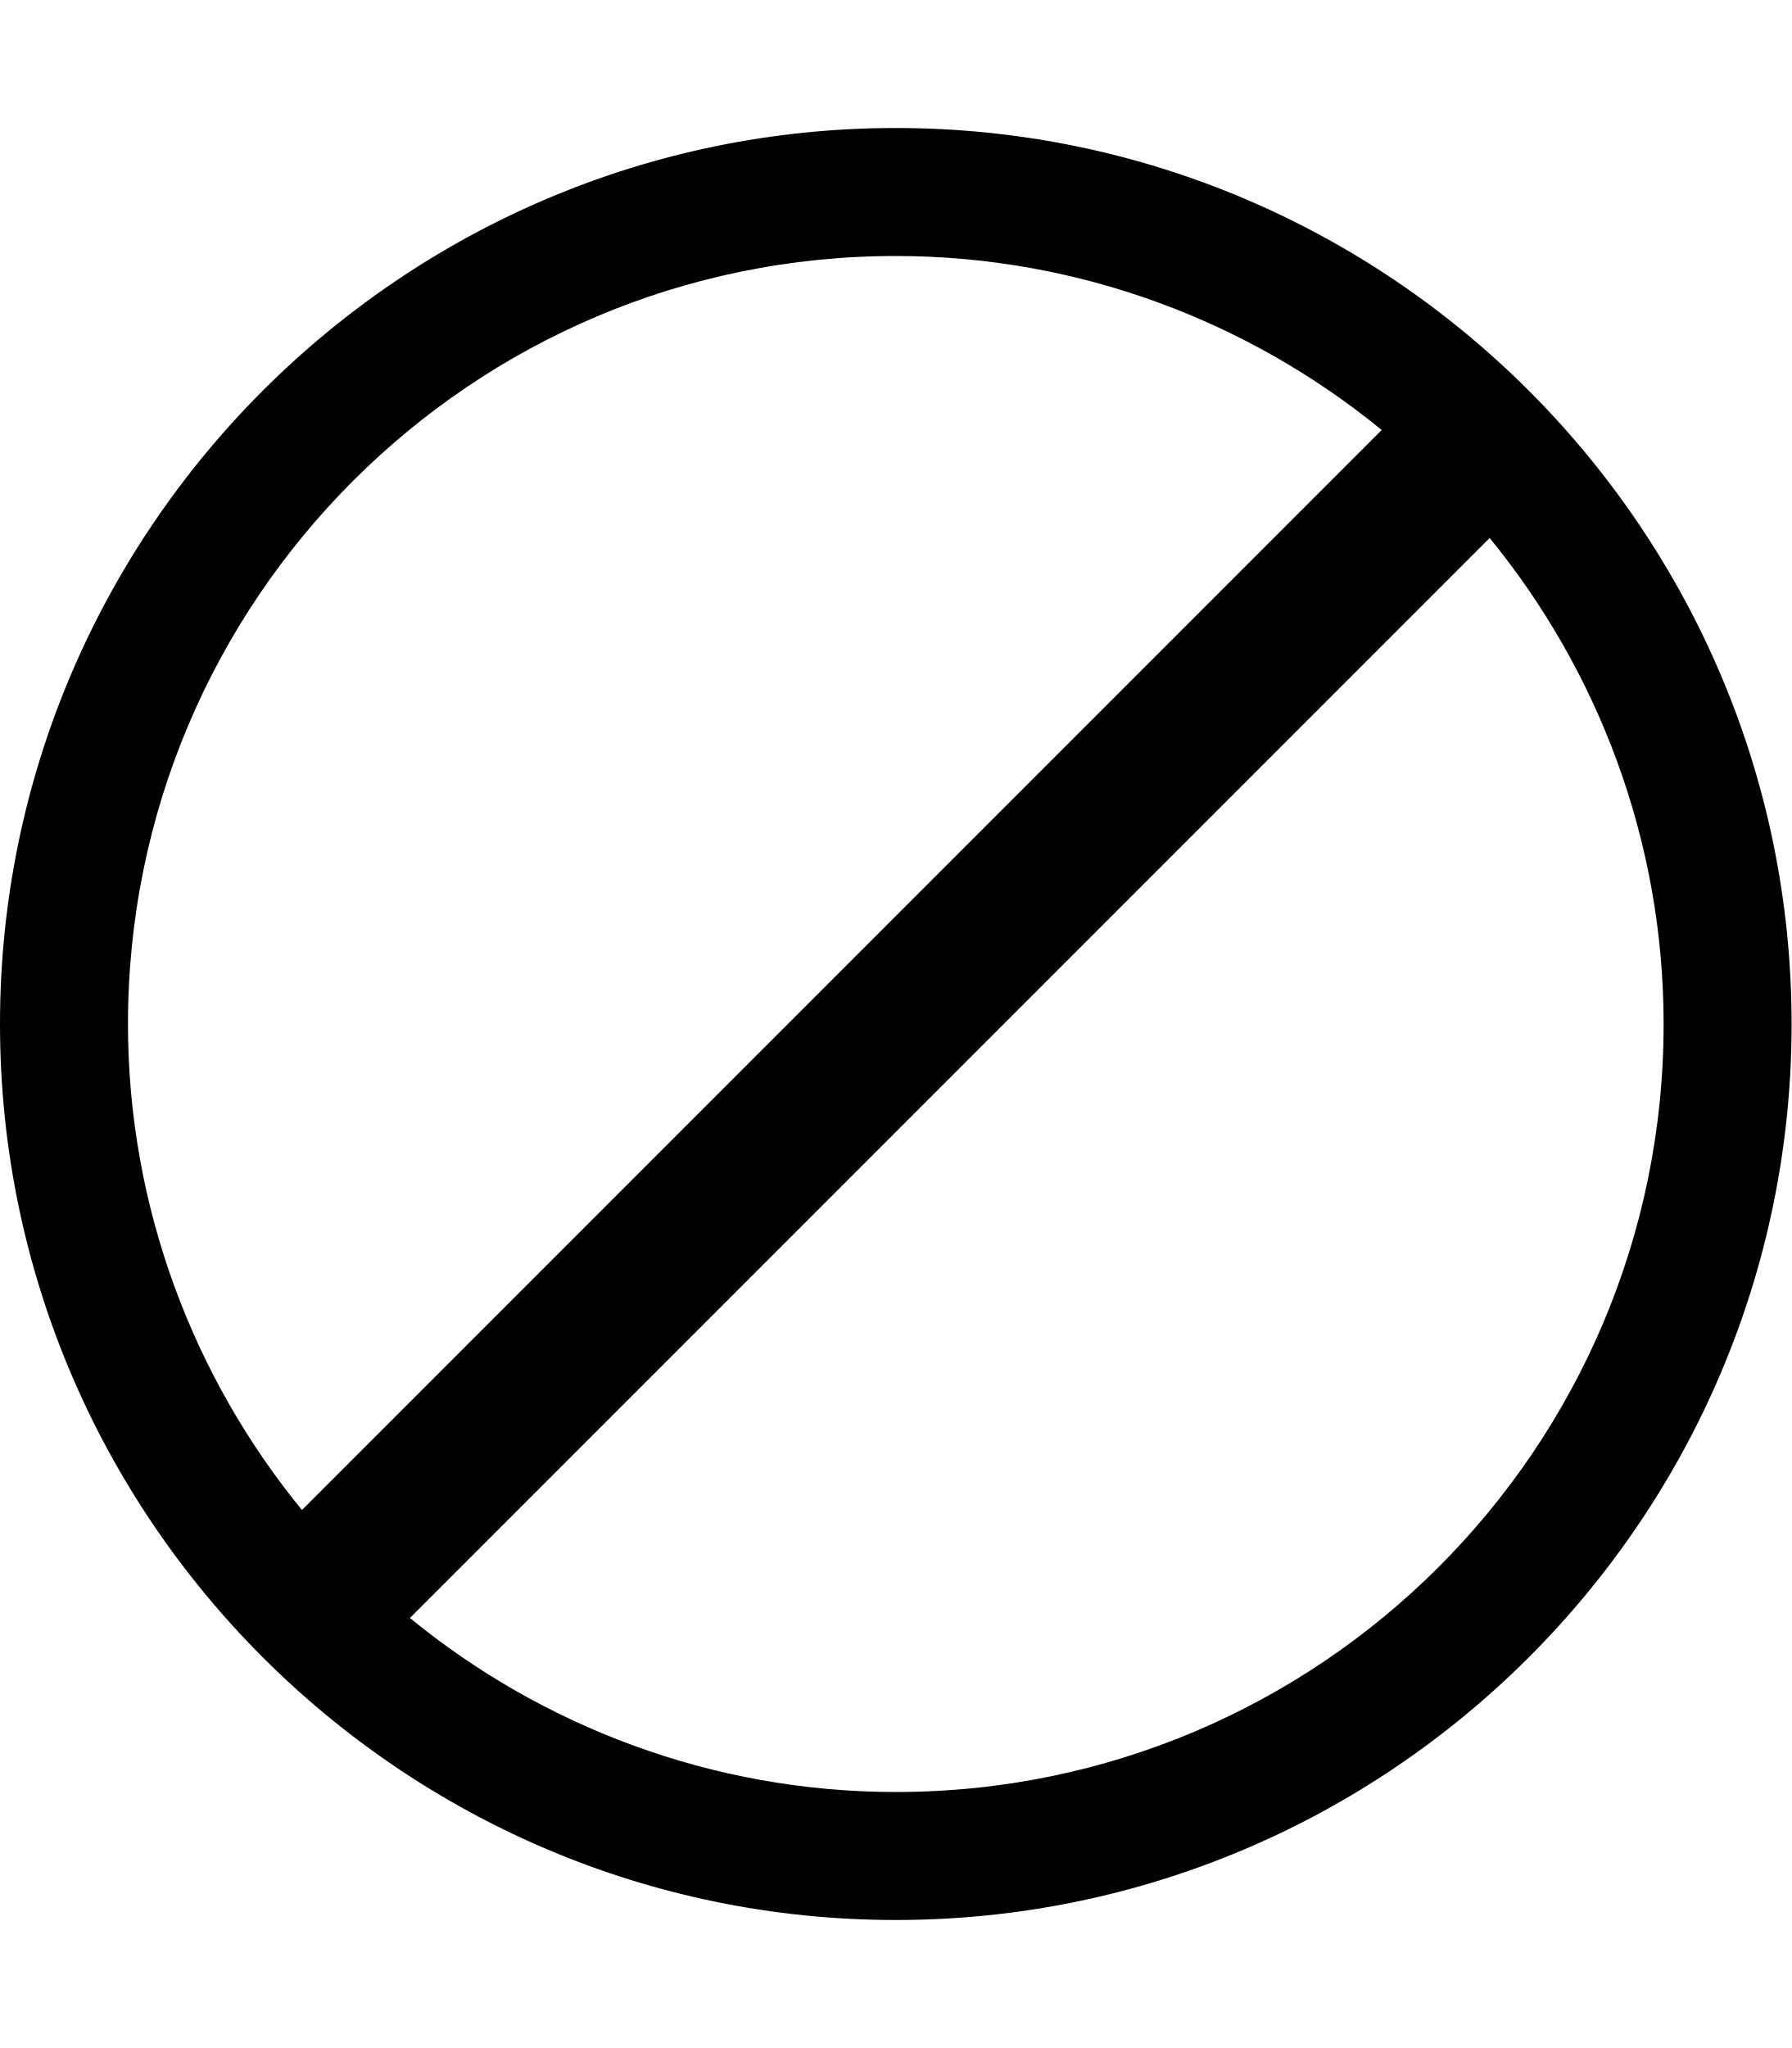
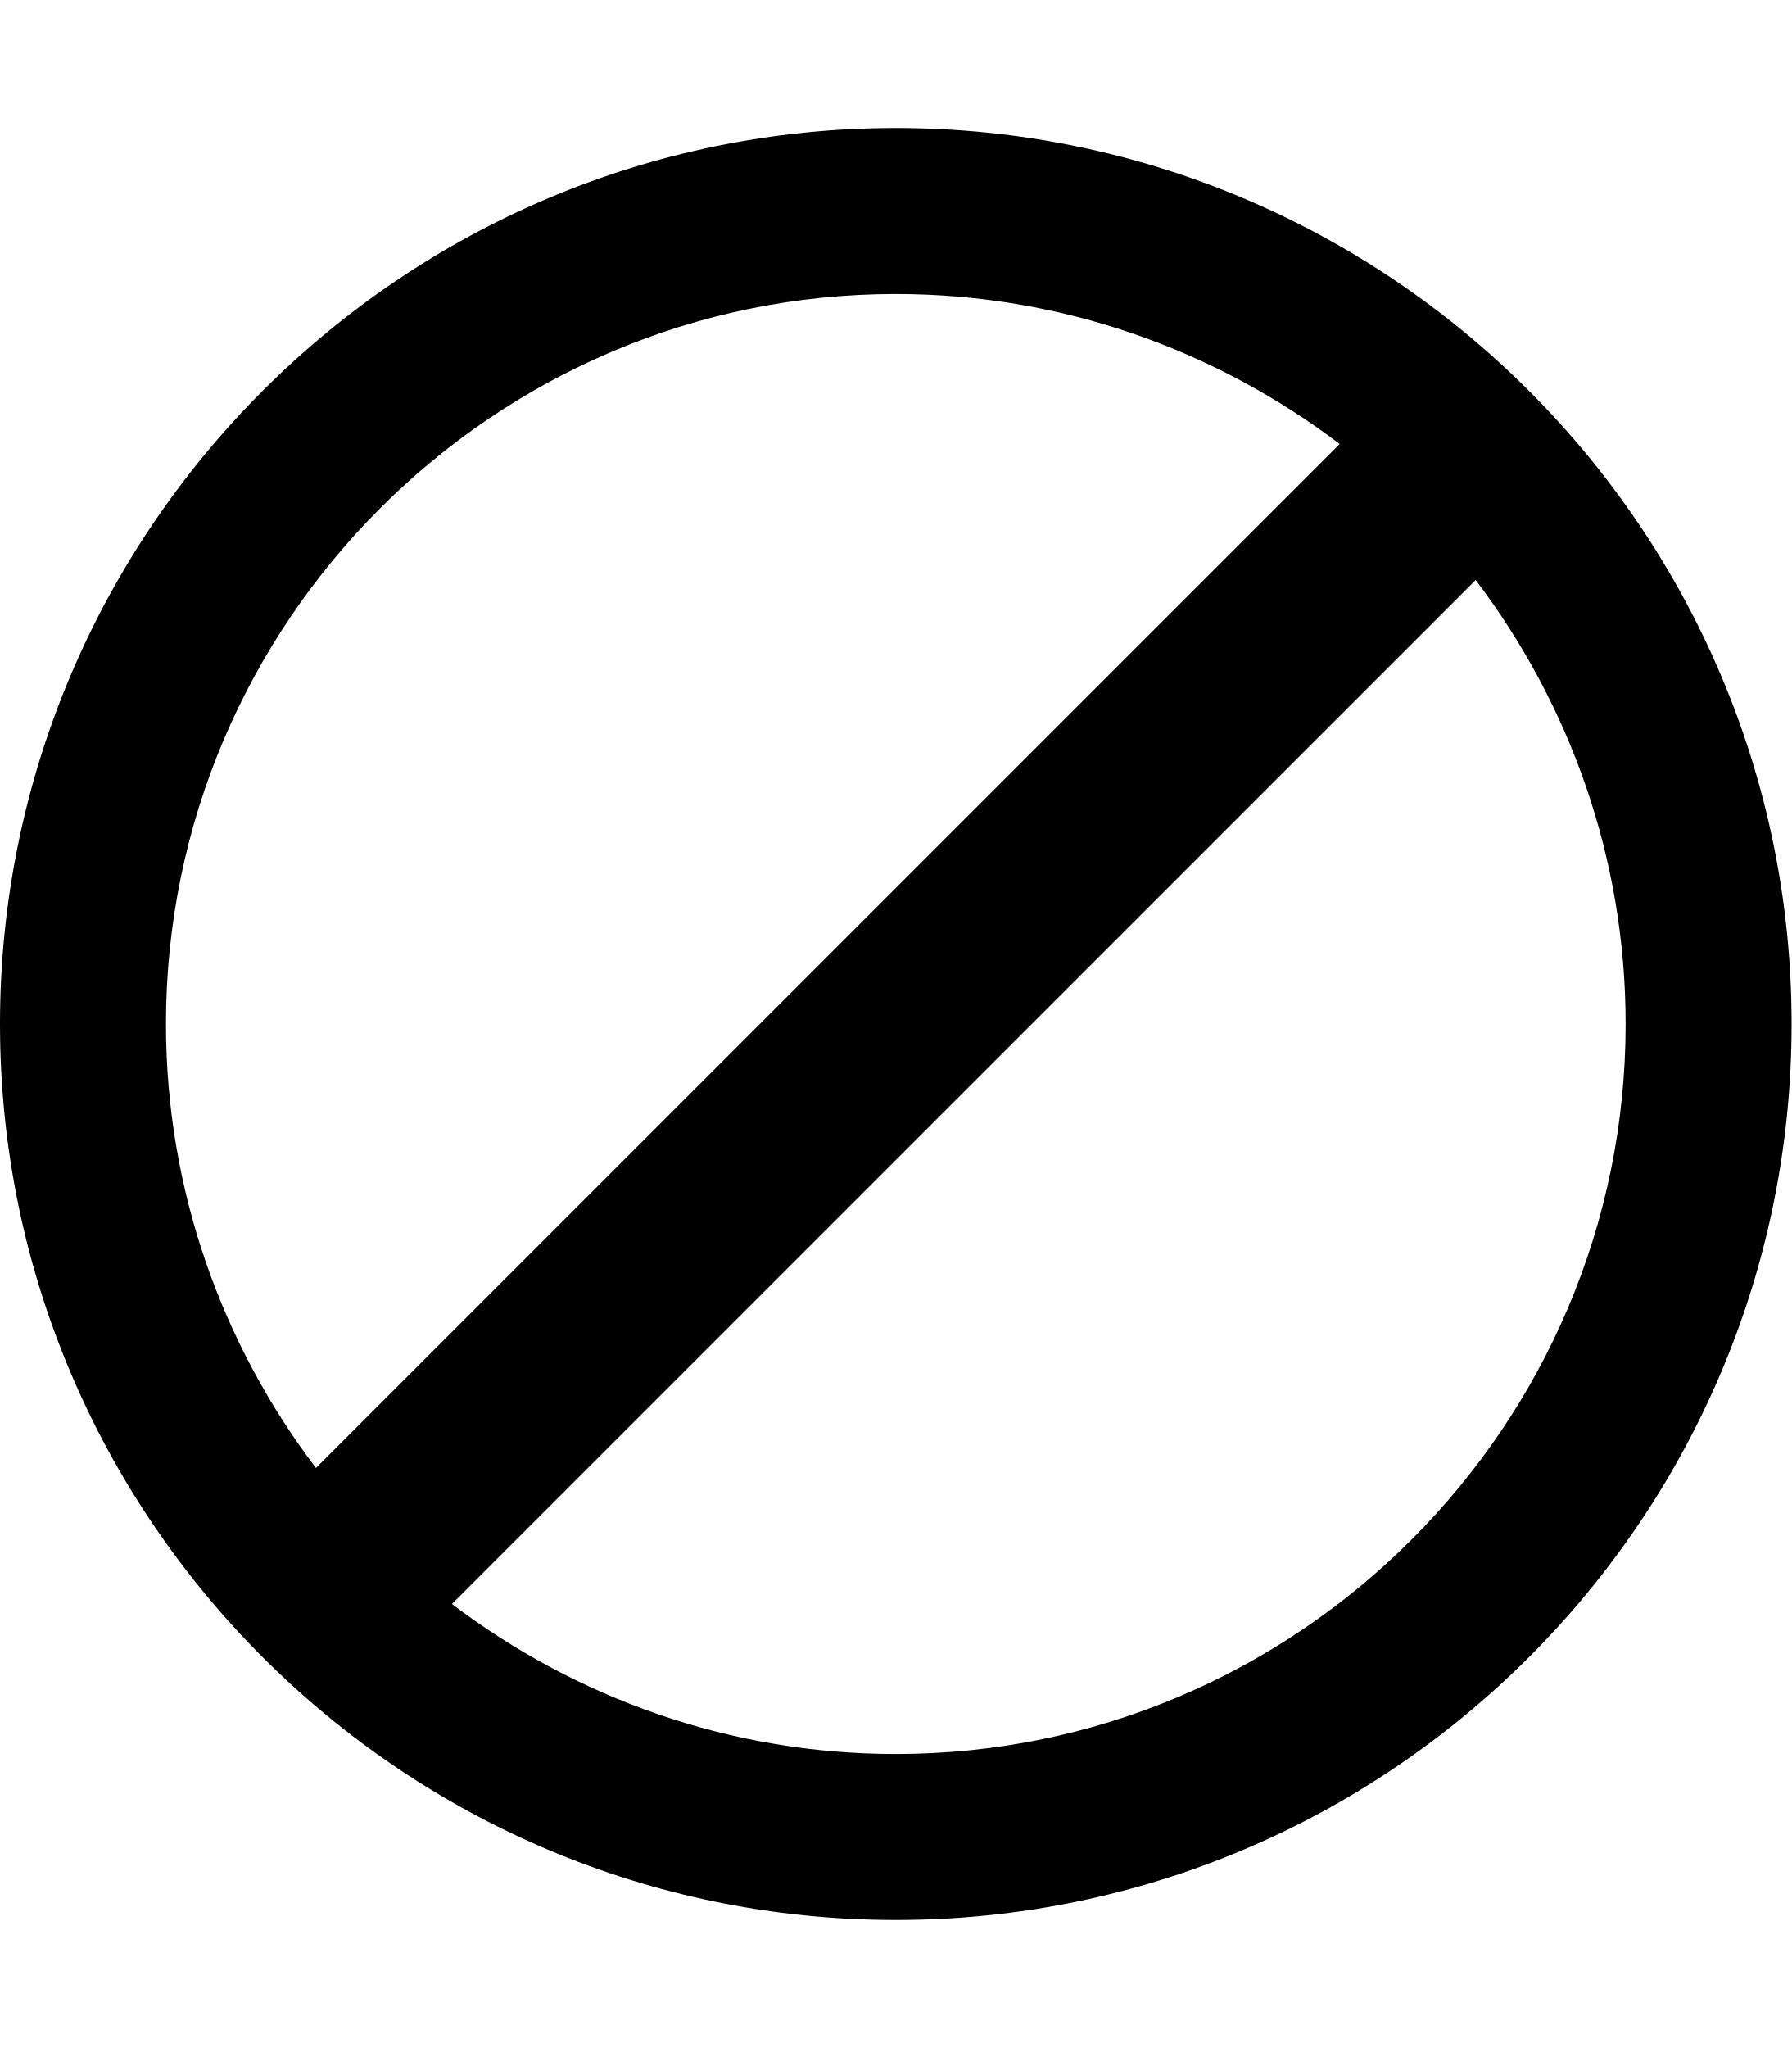
<svg xmlns="http://www.w3.org/2000/svg" height="1024" width="896">
-   <path d="M448 64C201 64 0 265 0 512s201 448 448 448 448-201 448-448S695 64 448 64zM64 512c0-212 172-384 384-384 92 0 177 33 243 87L151 755c-54-66-87-151-87-243z m384 384c-92 0-177-33-243-87l540-540c54 66 87 151 87 243 0 212-172 384-384 384z" />
+   <path d="M448 64C201 64 0 265 0 512s201 448 448 448 448-201 448-448S695 64 448 64z m0 83c83 0 160 28 222 75L158 734c-47-62-75-139-75-222 0-201 164-365 365-365z m0 730c-83 0-160-28-222-75l512-512c47 62 75 139 75 222 0 201-164 365-365 365z" />
</svg>
